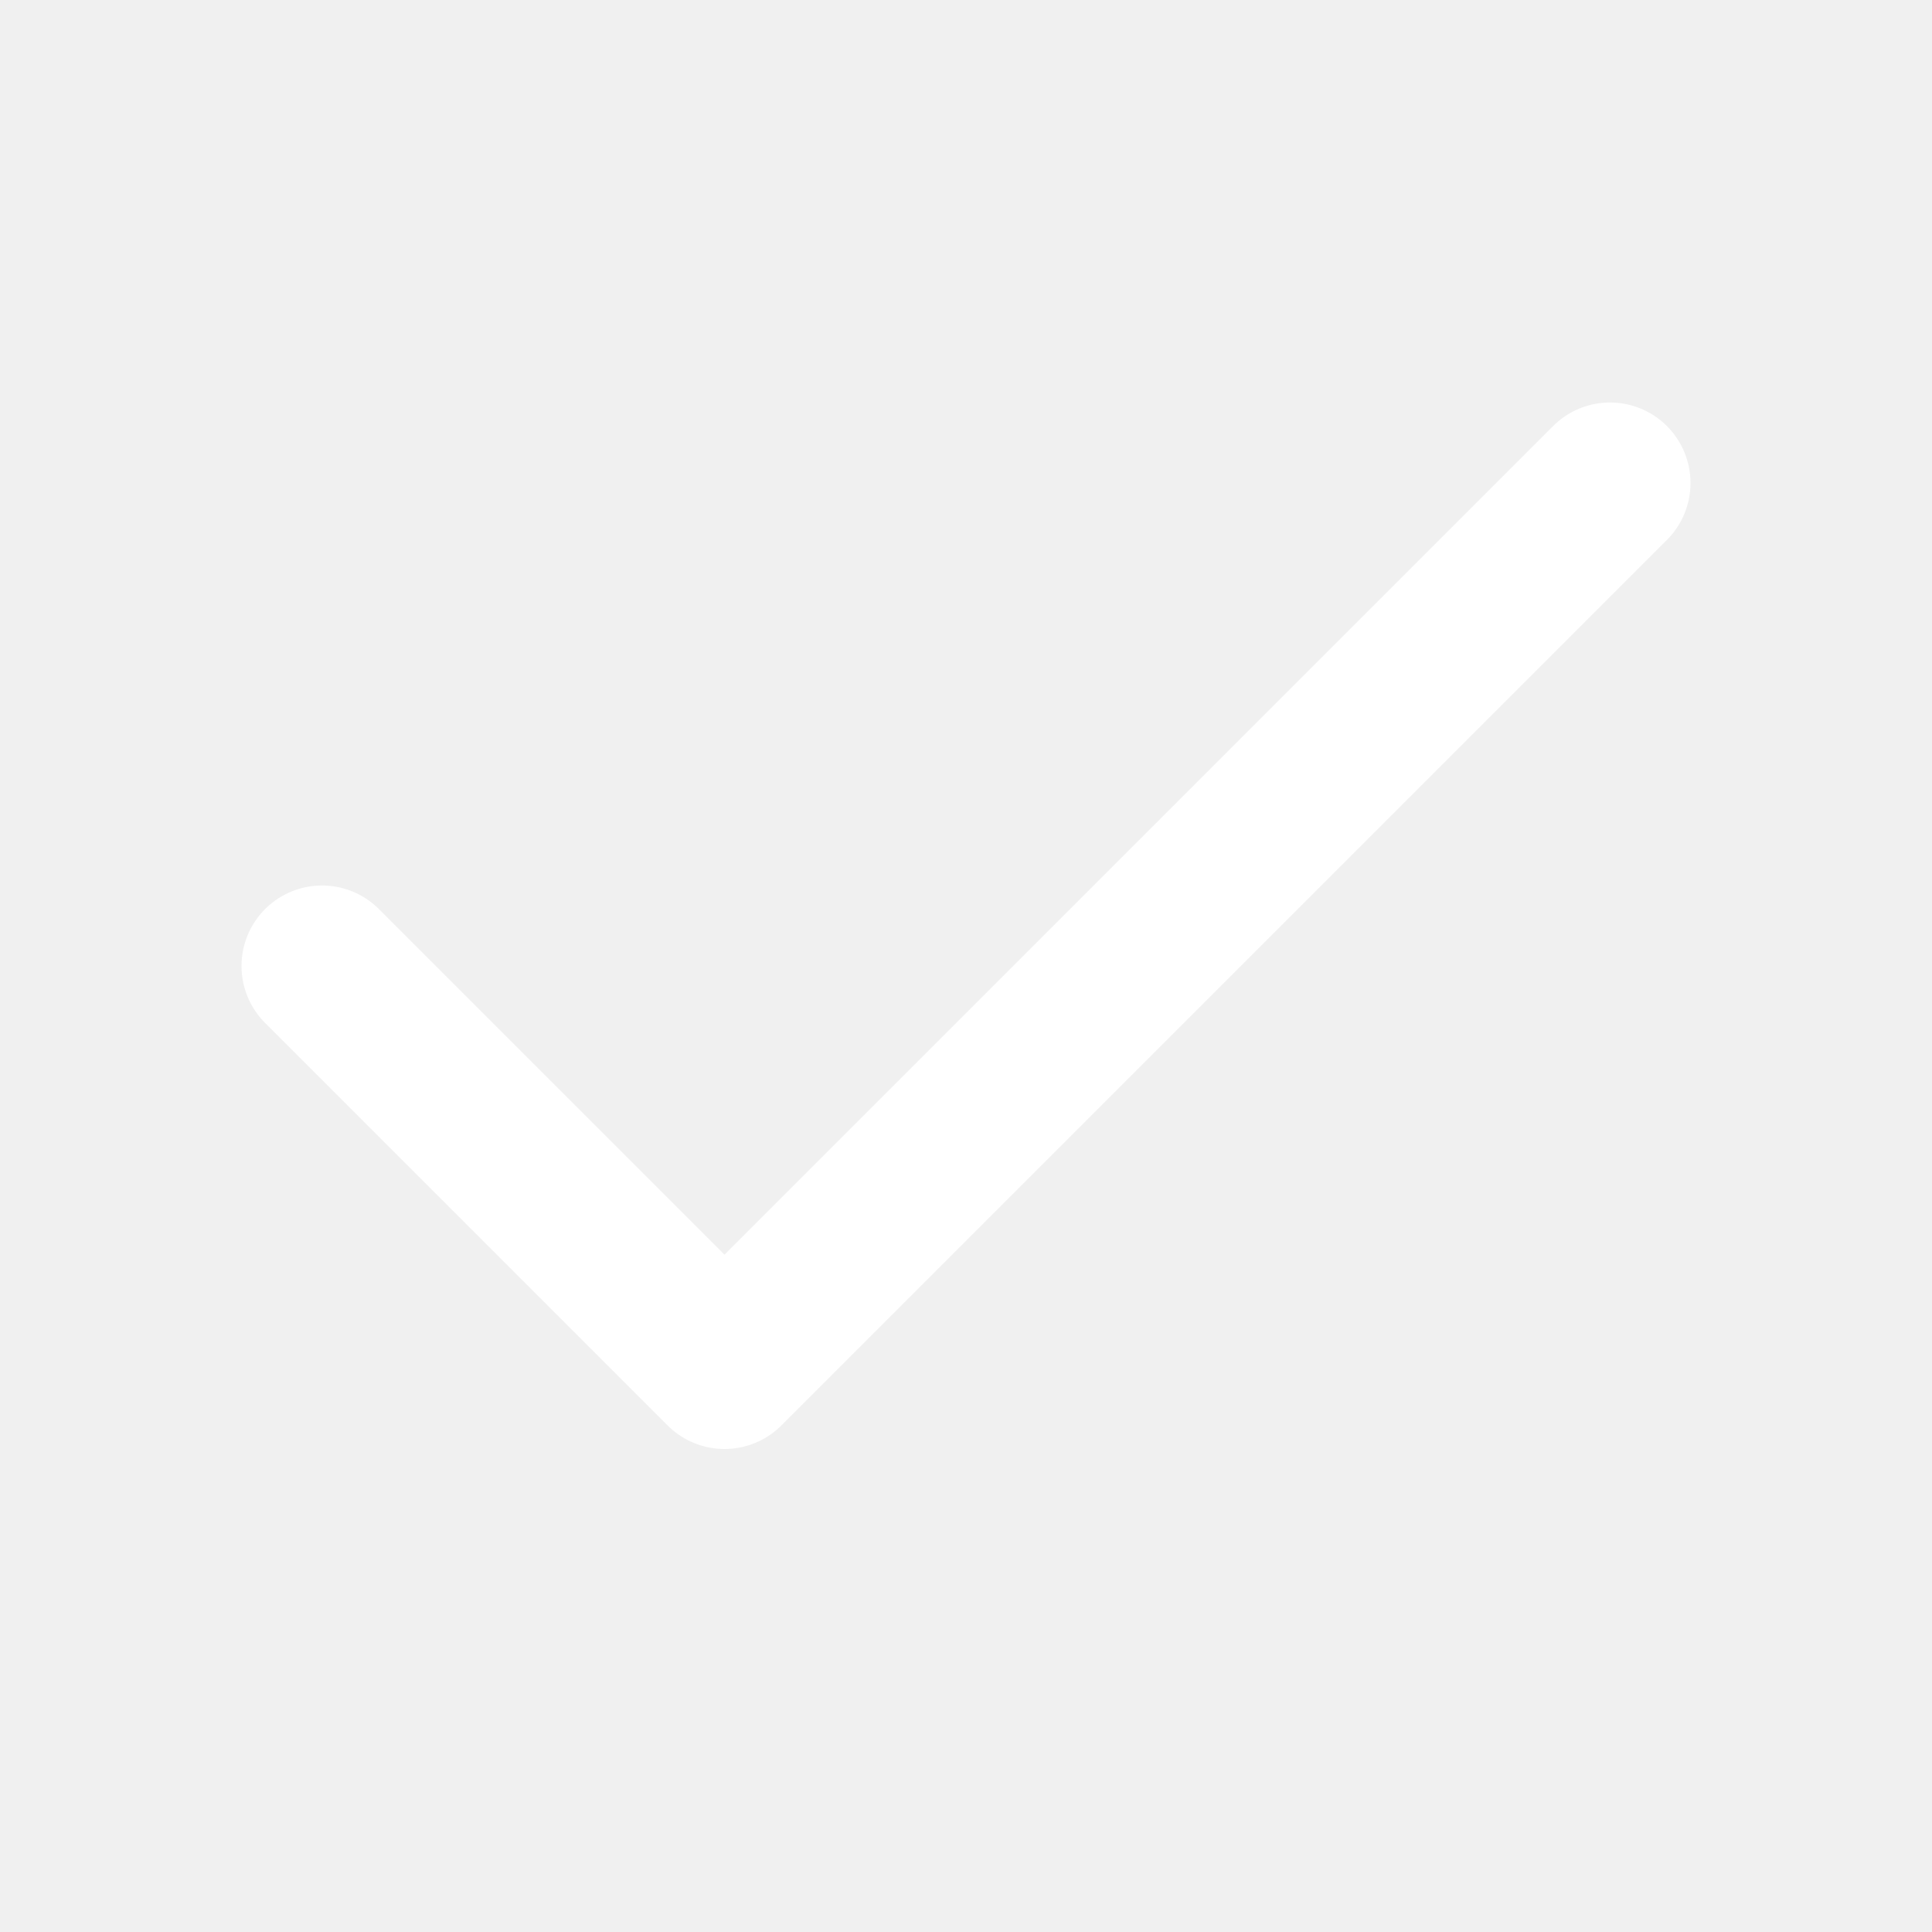
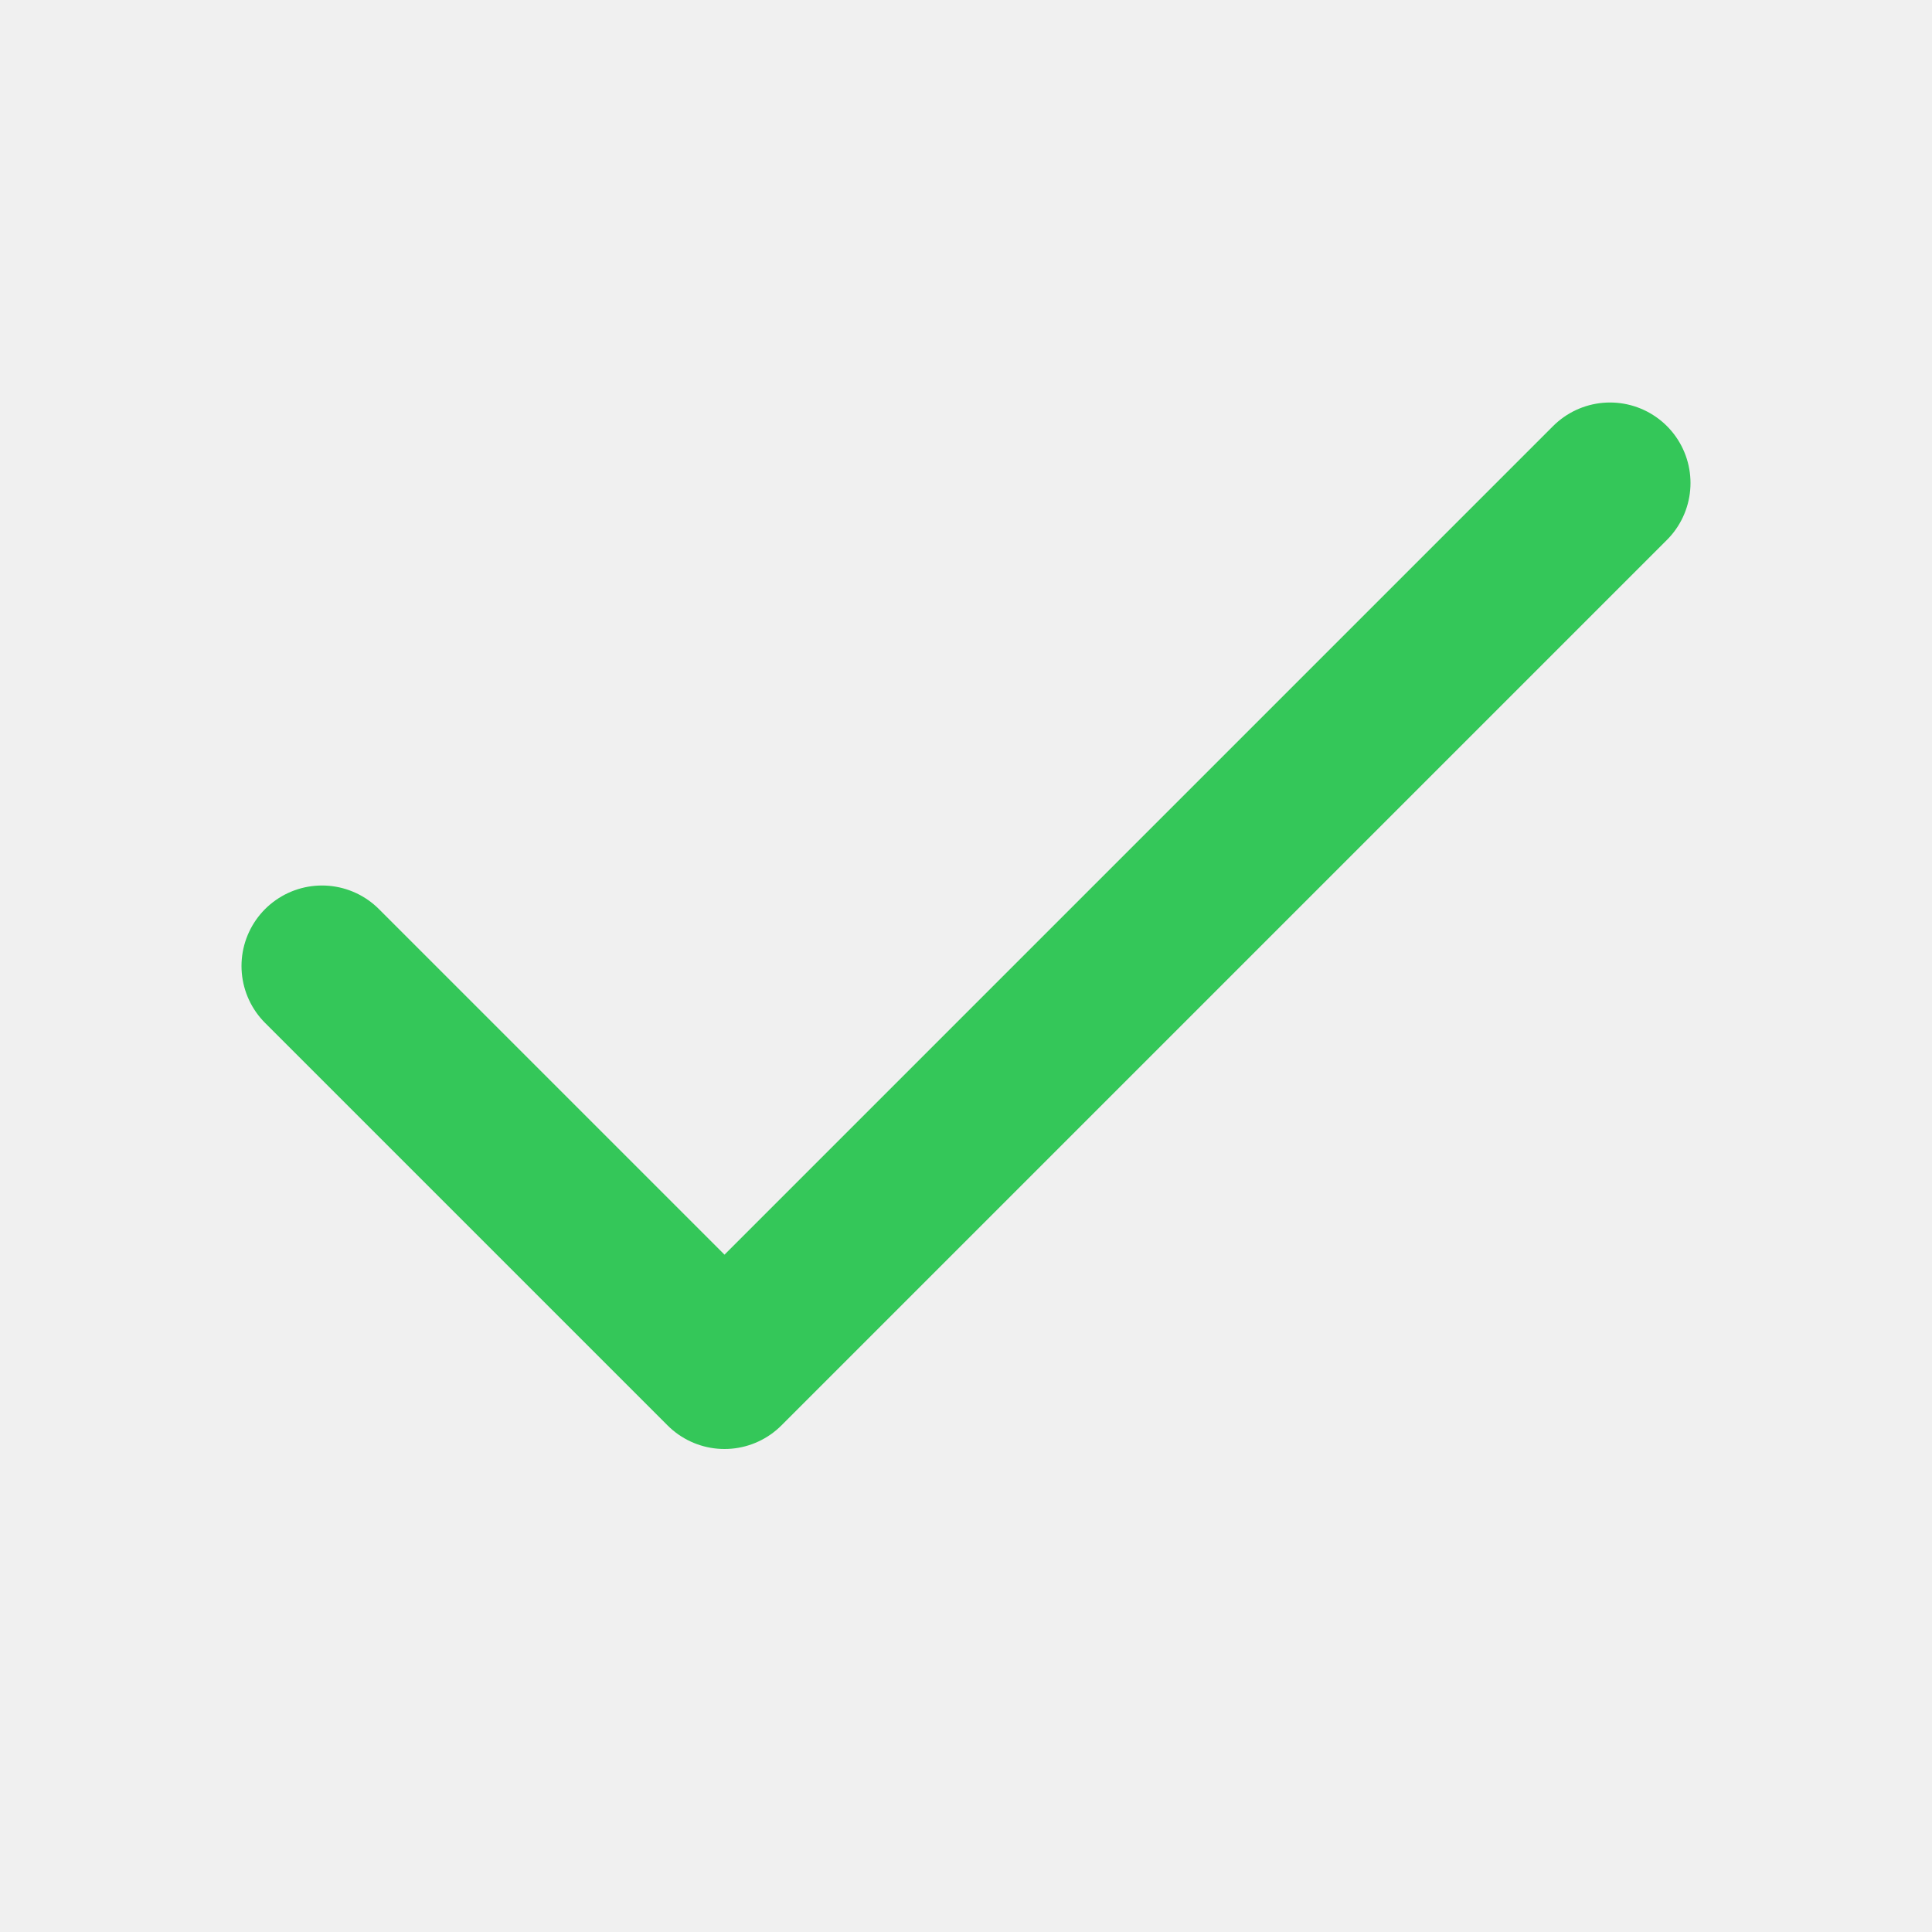
- <svg xmlns="http://www.w3.org/2000/svg" width="24" height="24" viewBox="0 0 24 24" fill="none" stroke="#ffffff" stroke-width="2" stroke-linecap="round" stroke-linejoin="round" class="lucide lucide-check-icon lucide-check">
+ <svg xmlns="http://www.w3.org/2000/svg" width="24" height="24" viewBox="0 0 24 24" fill="none" stroke="#34c759" stroke-width="2" stroke-linecap="round" stroke-linejoin="round" class="lucide lucide-check-icon lucide-check">
  <path d="M20 6 9 17l-5-5" />
</svg>
